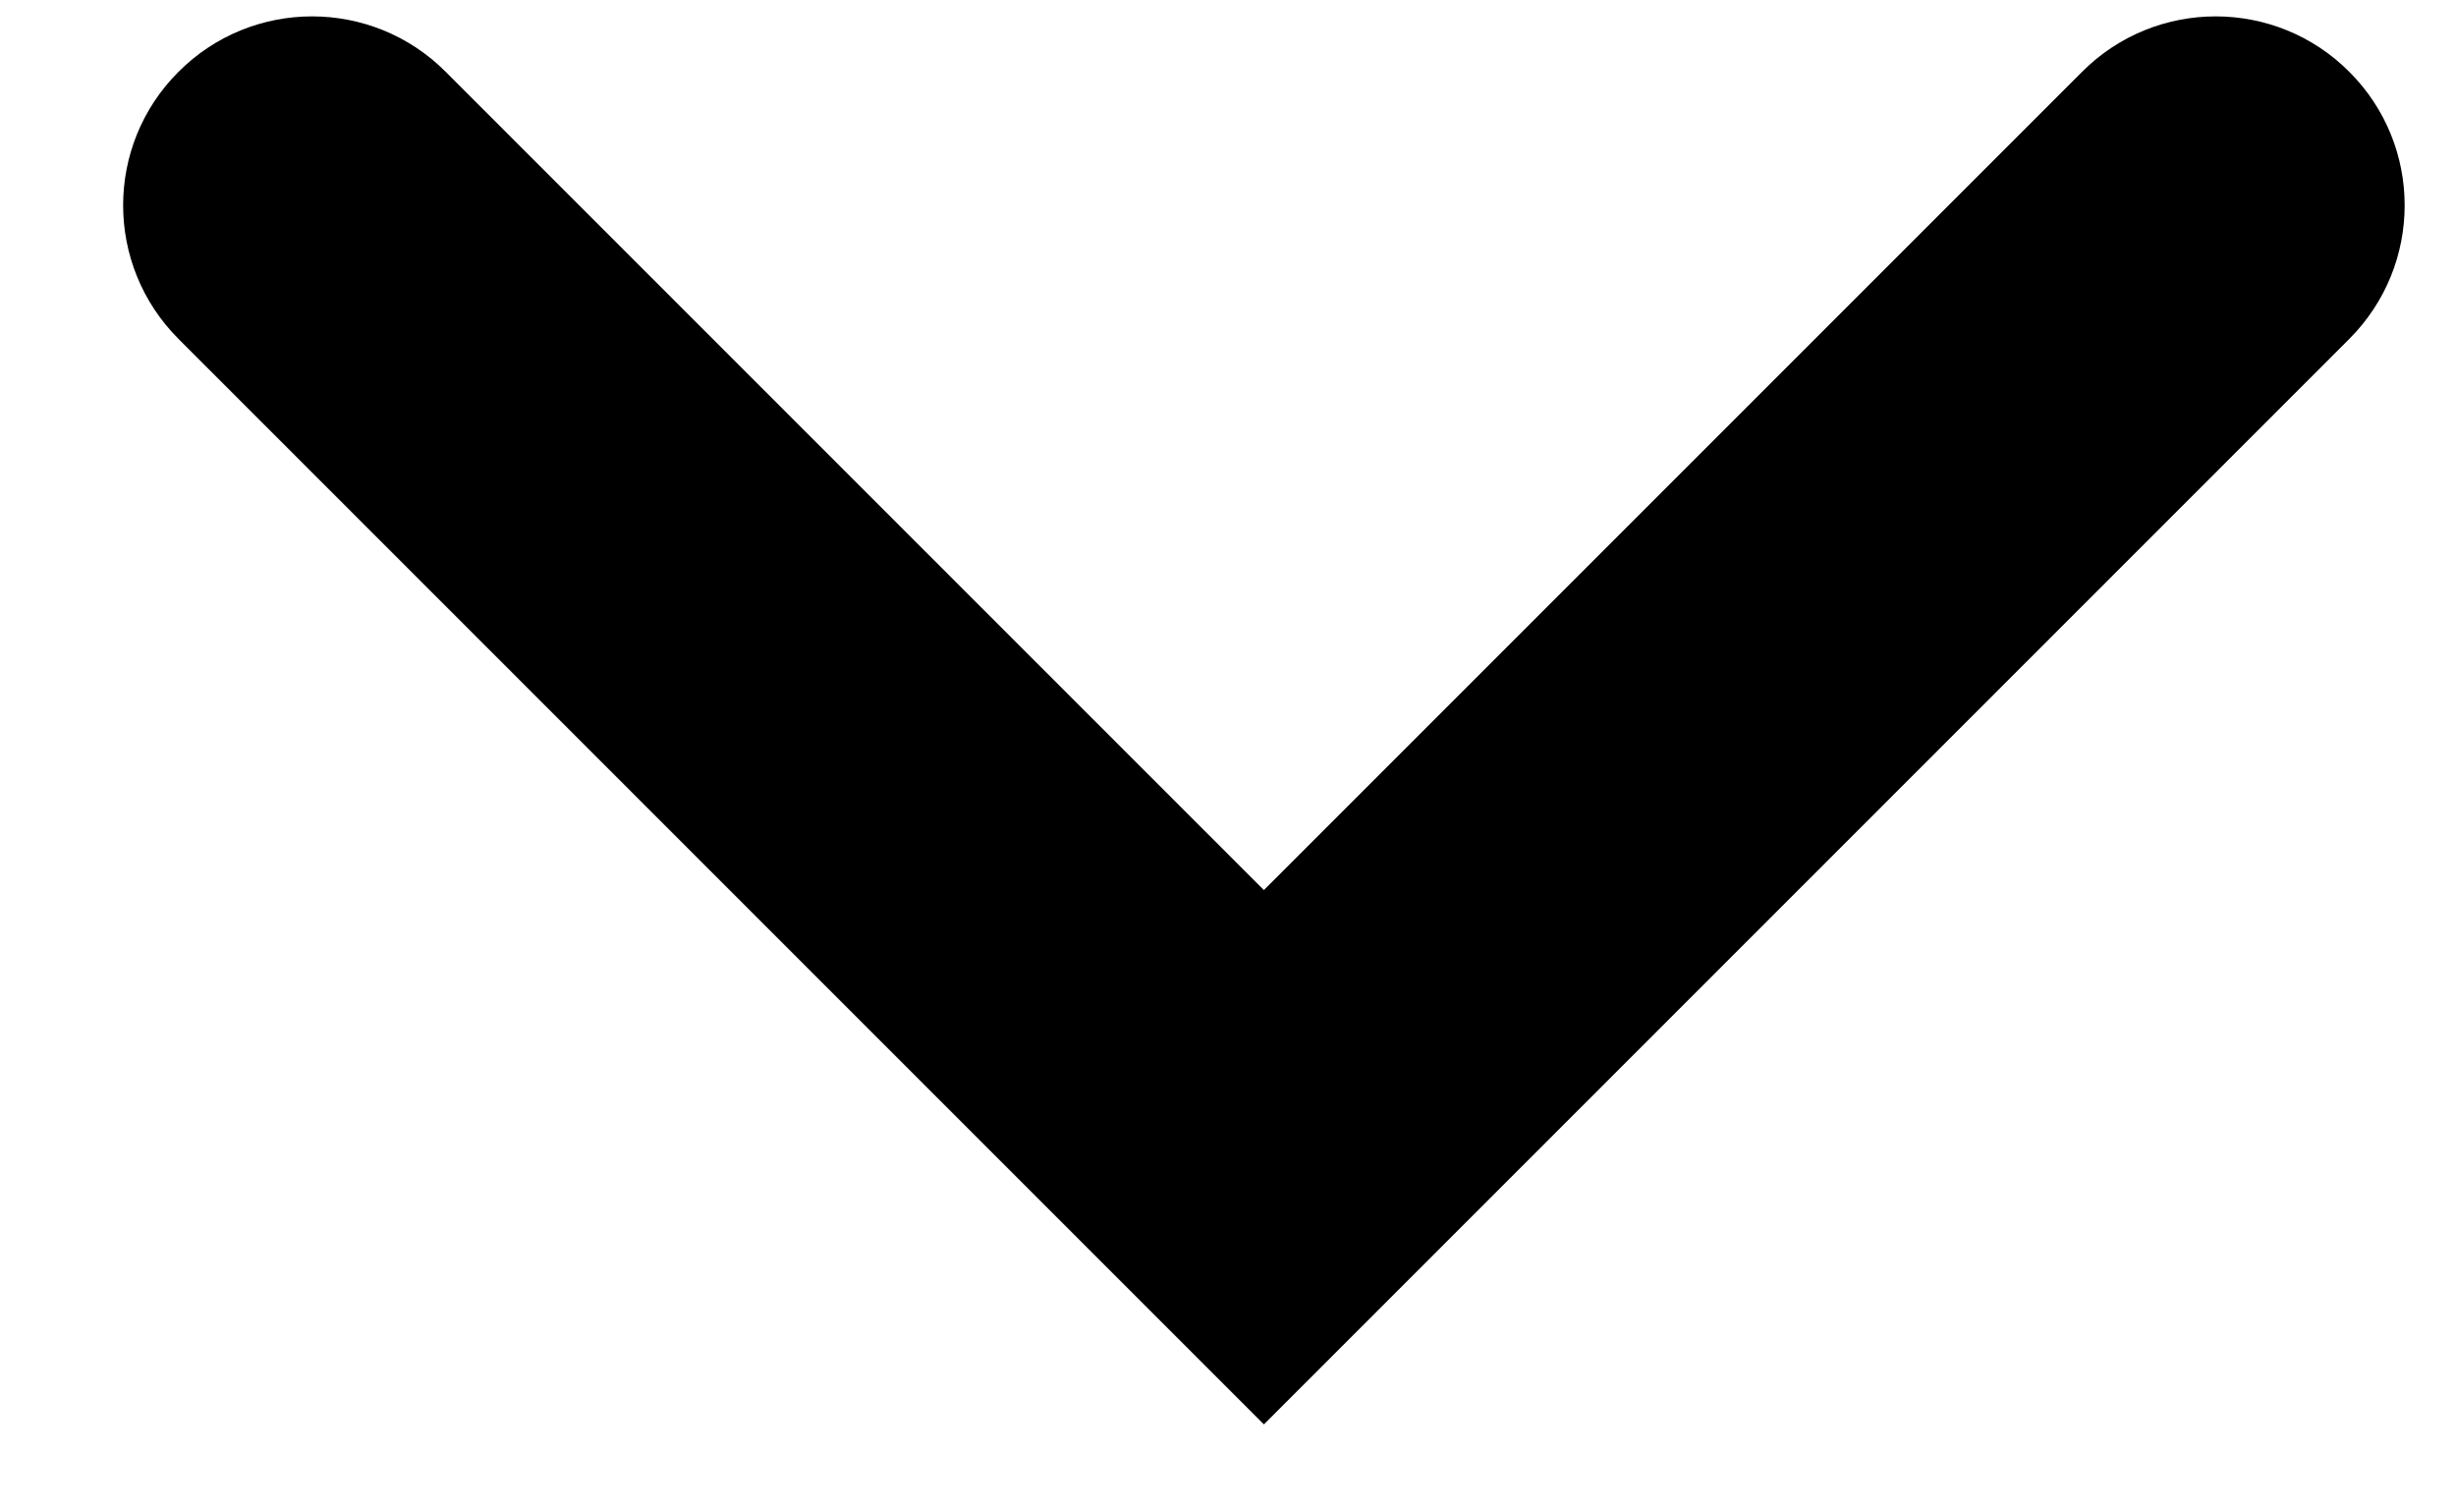
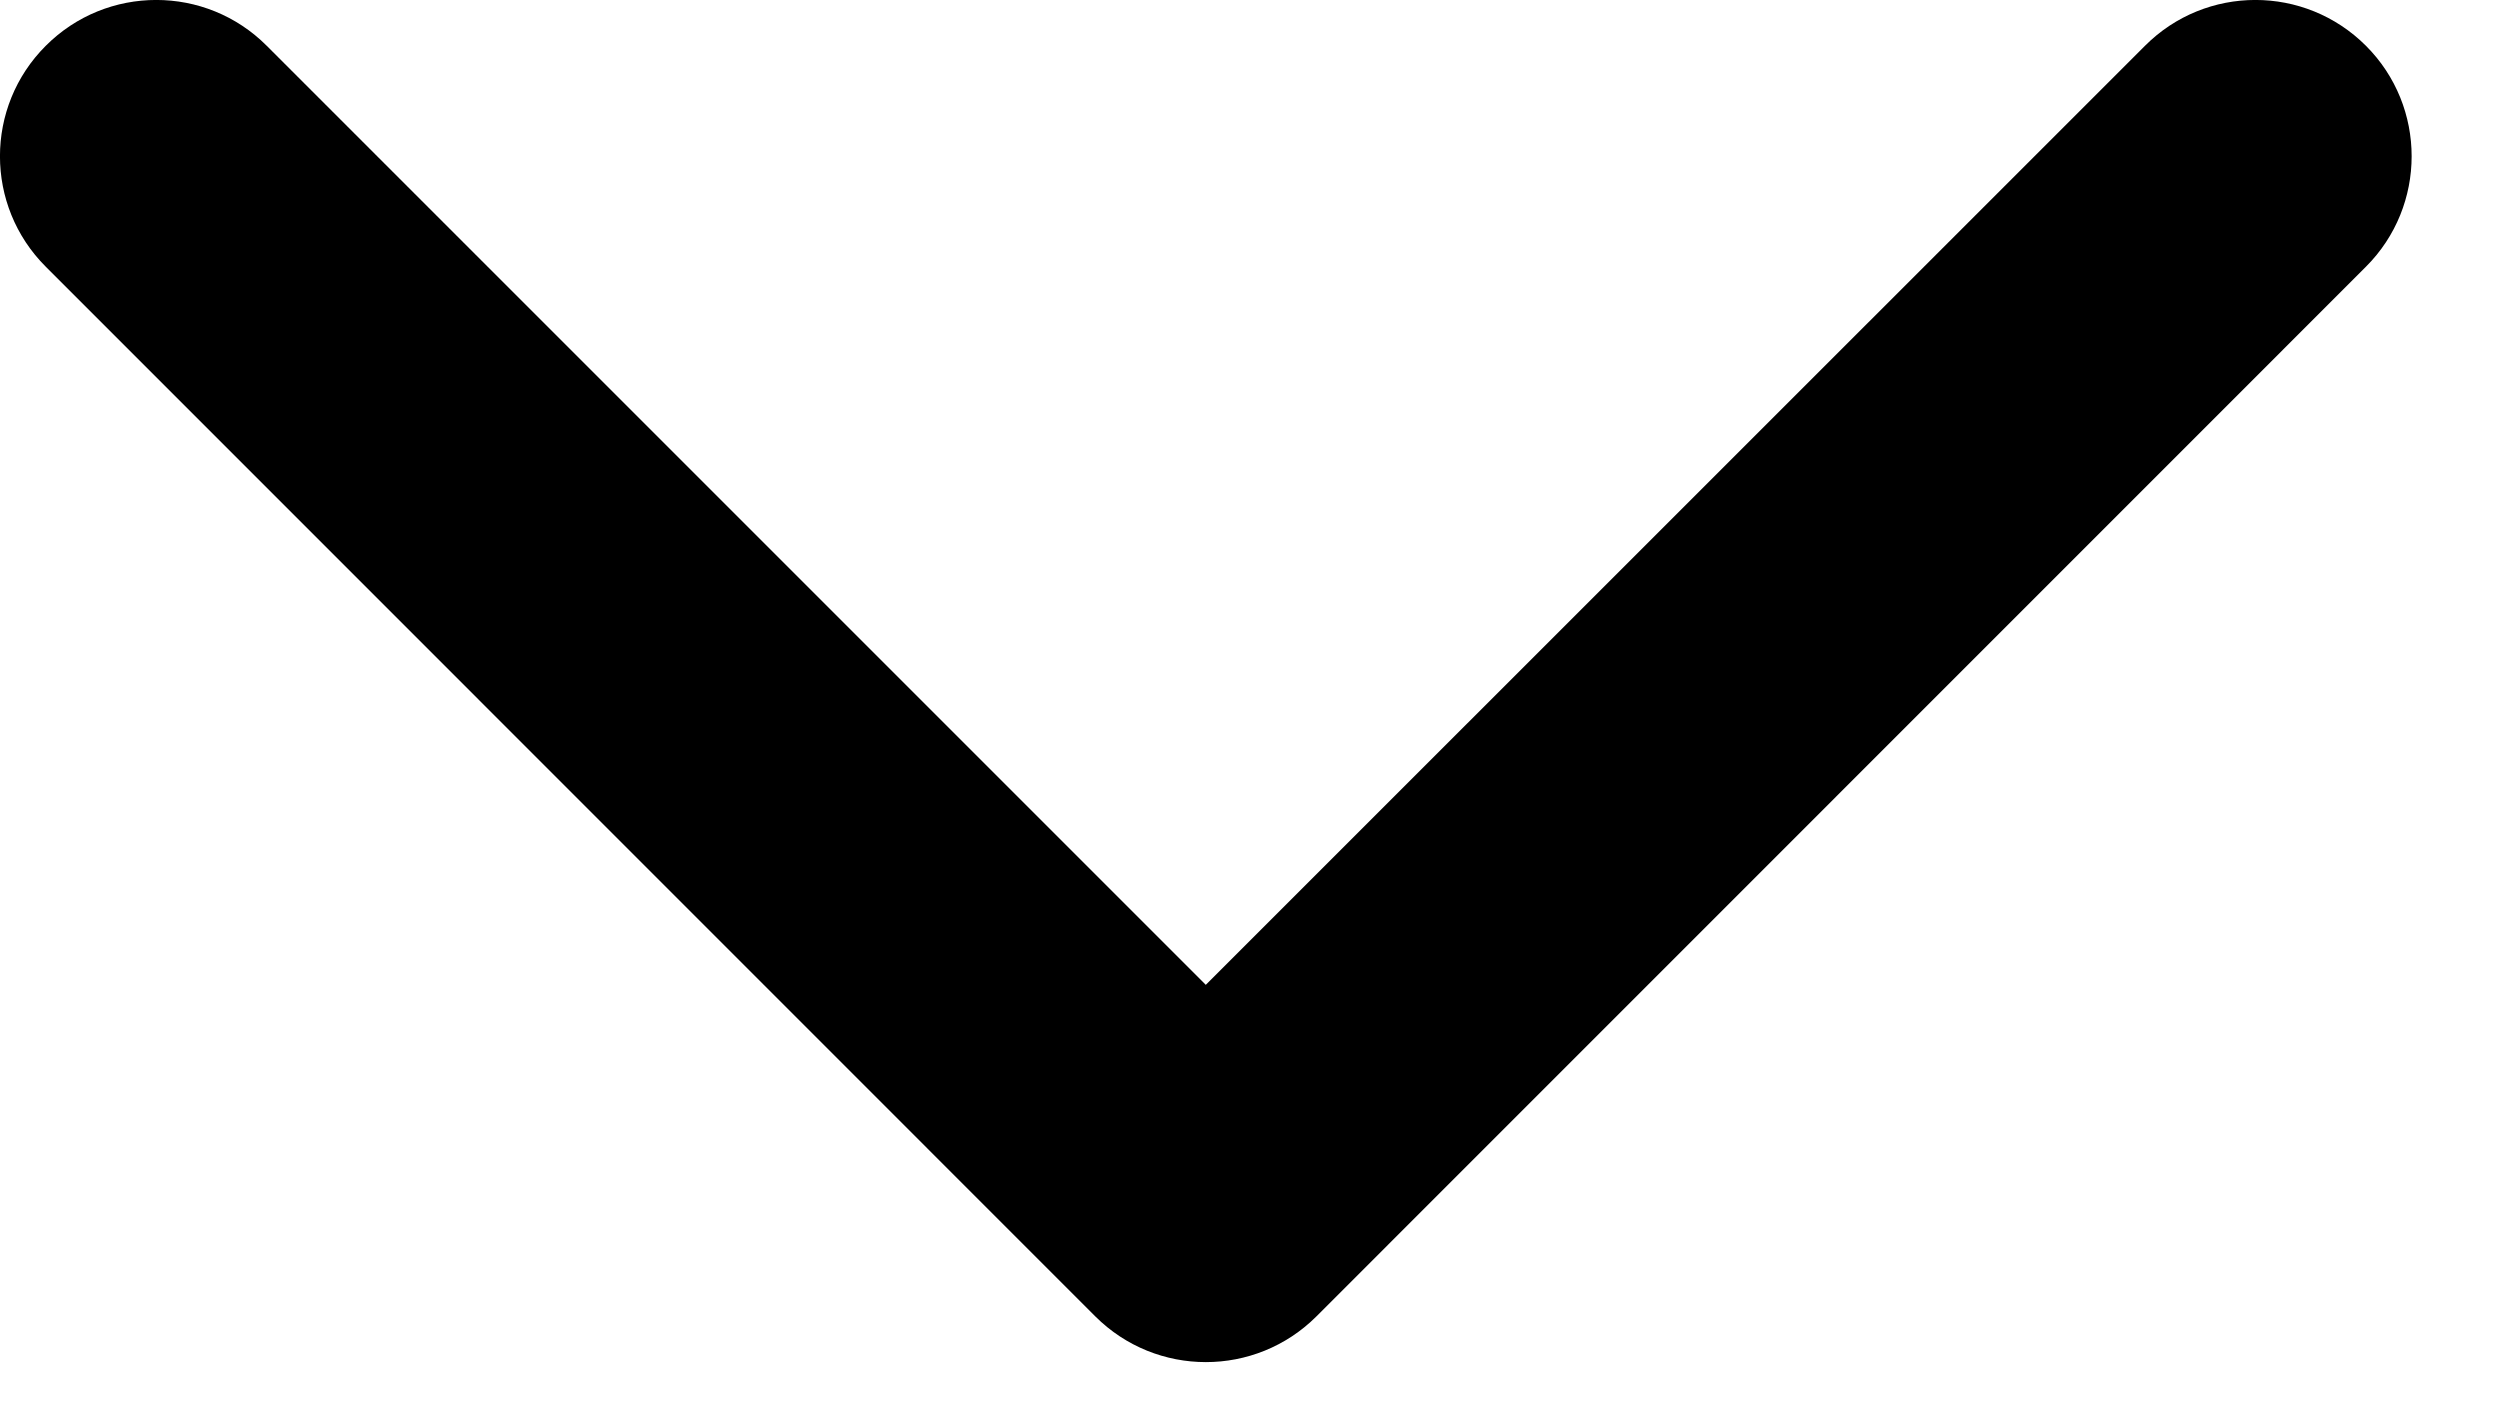
- <svg xmlns="http://www.w3.org/2000/svg" width="13" height="8" viewBox="0 0 13 8" fill="none">
-   <path fill-rule="evenodd" clip-rule="evenodd" d="M12.435 0.38C12.045 -0.011 11.411 -0.011 11.021 0.38L6.69 4.711L2.359 0.38C1.969 -0.011 1.335 -0.011 0.945 0.38C0.554 0.77 0.554 1.403 0.945 1.794L6.69 7.539L12.435 1.794C12.826 1.403 12.826 0.77 12.435 0.38Z" fill="#000000" />
+ <svg xmlns="http://www.w3.org/2000/svg" width="16" height="9" viewBox="0 0 16 9" fill="none">
+   <path fill-rule="evenodd" clip-rule="evenodd" d="M15.142 0.293C14.751 -0.098 14.118 -0.098 13.728 0.293L7.717 6.303L1.707 0.293C1.317 -0.098 0.683 -0.098 0.293 0.293C-0.098 0.683 -0.098 1.317 0.293 1.707L7.01 8.425C7.401 8.815 8.034 8.815 8.425 8.425L15.142 1.707C15.532 1.317 15.532 0.683 15.142 0.293Z" fill="black" />
</svg>
